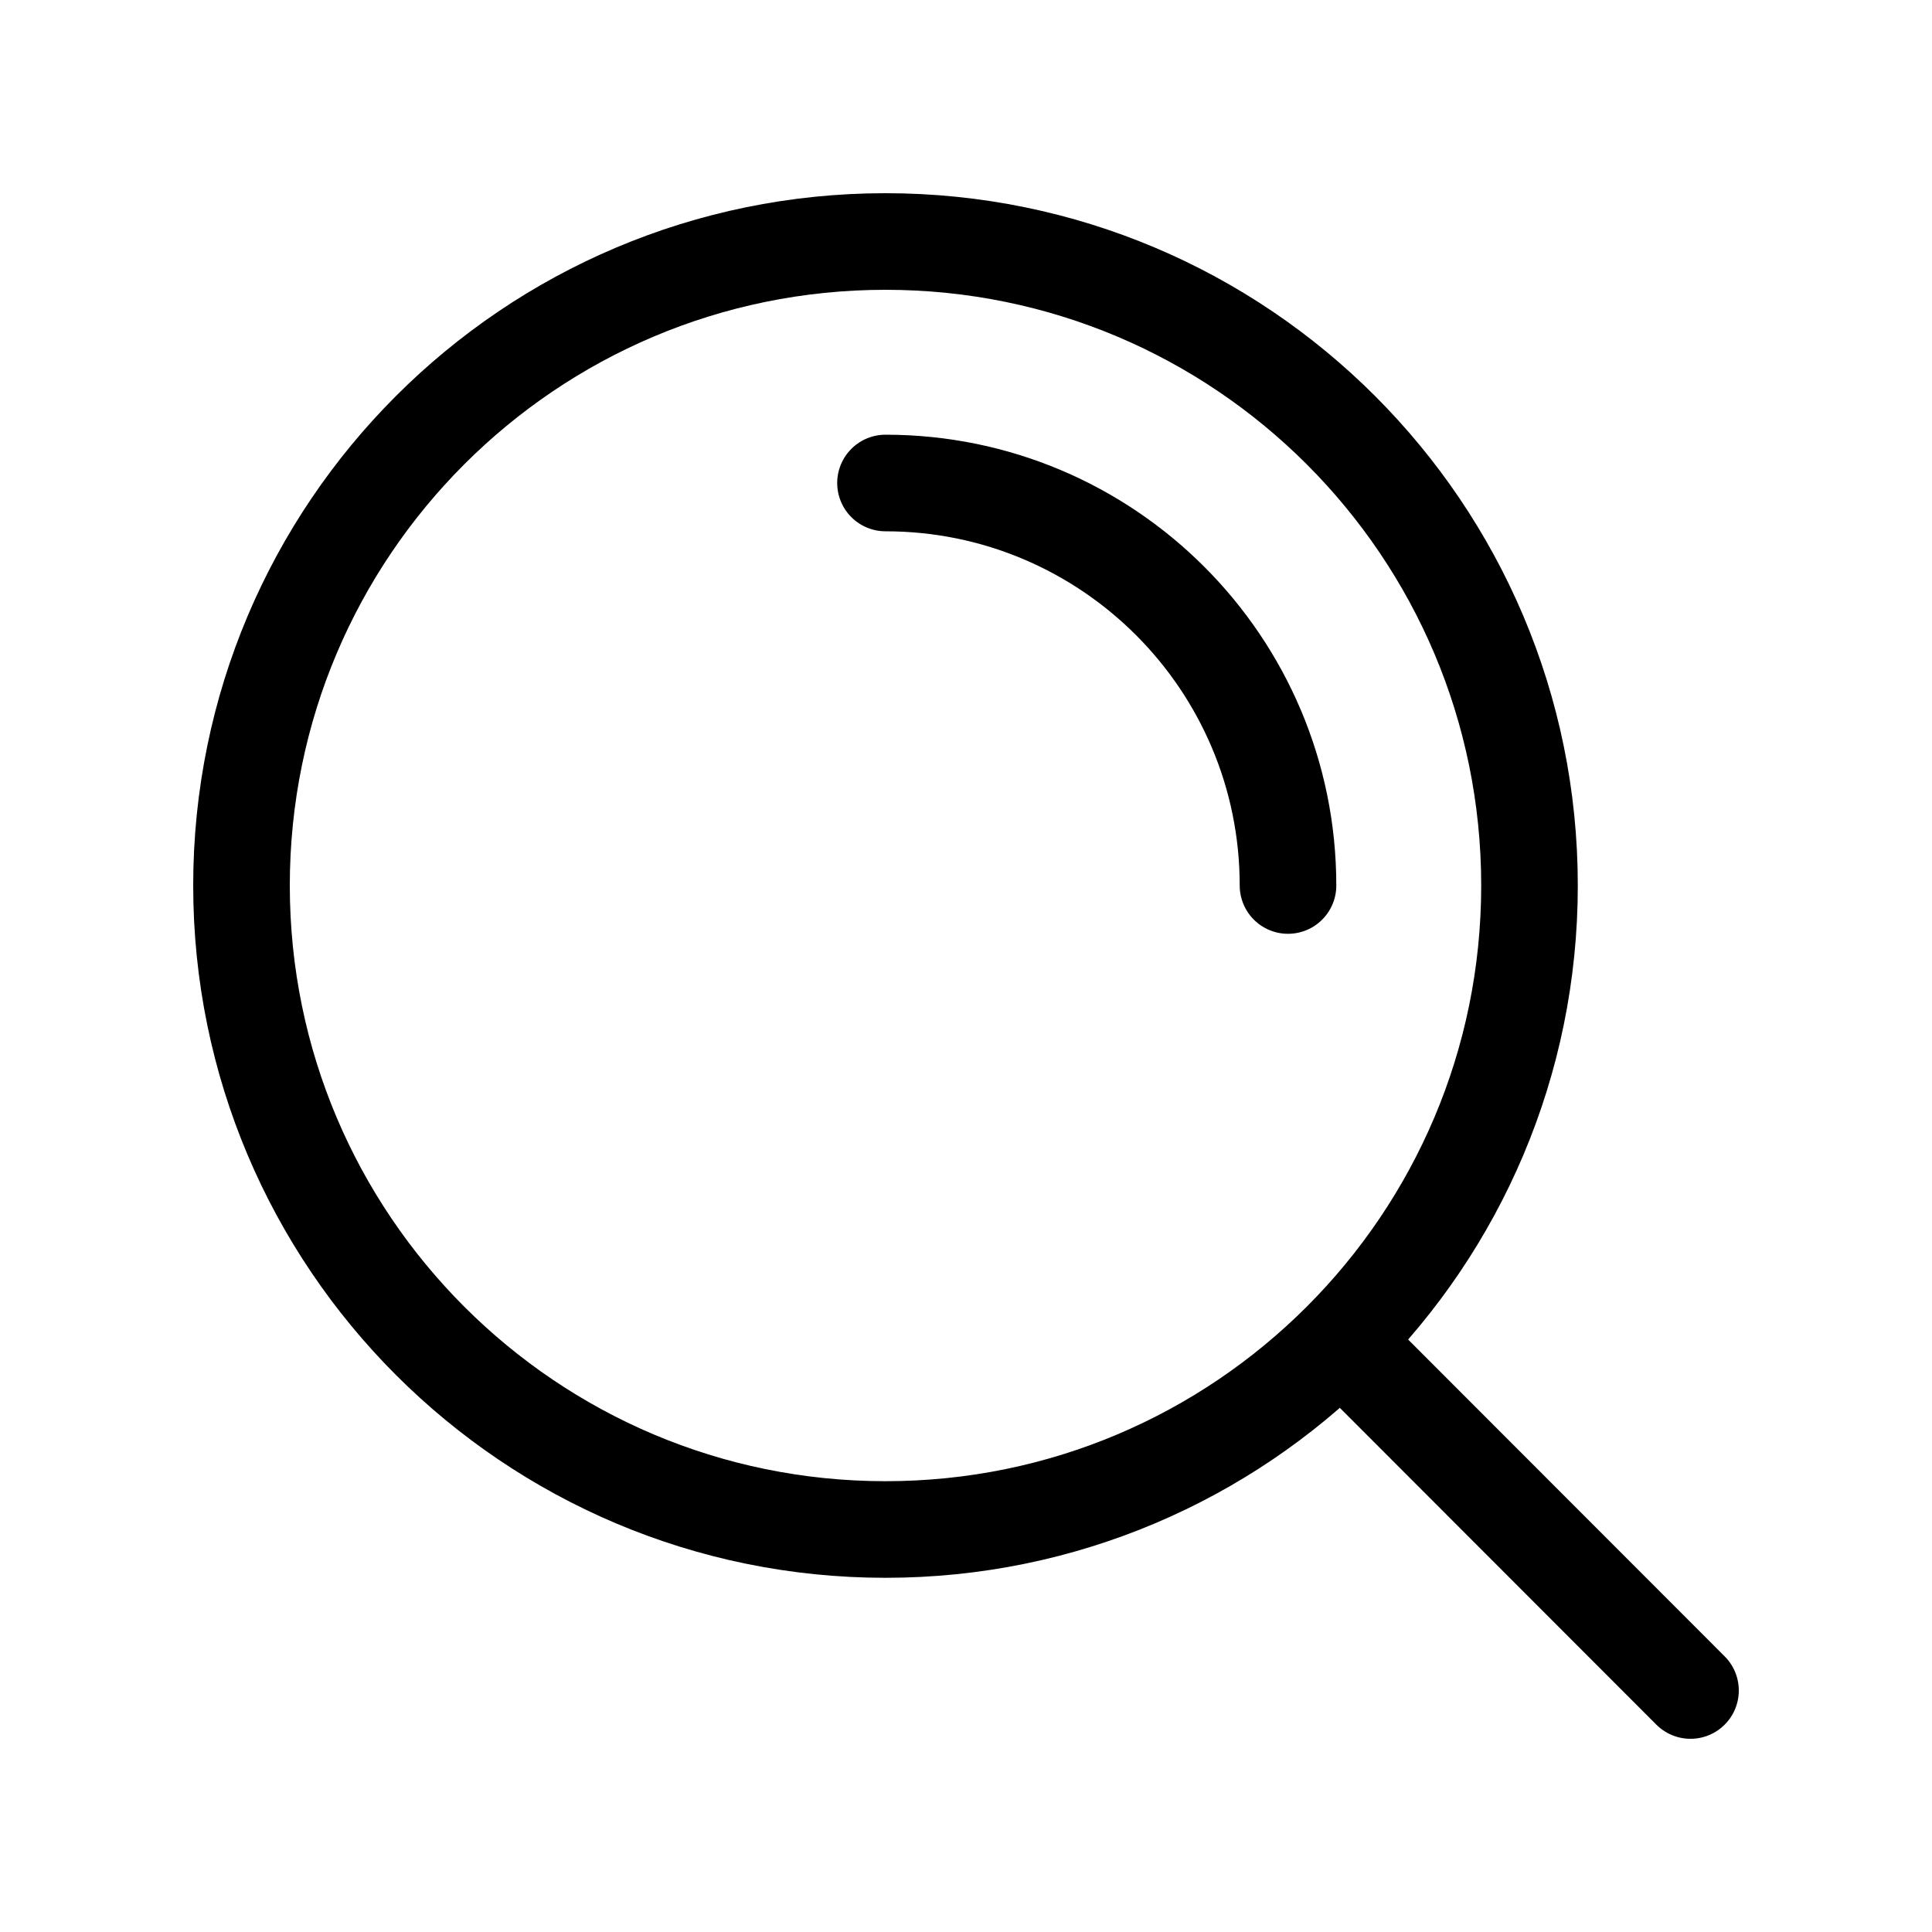
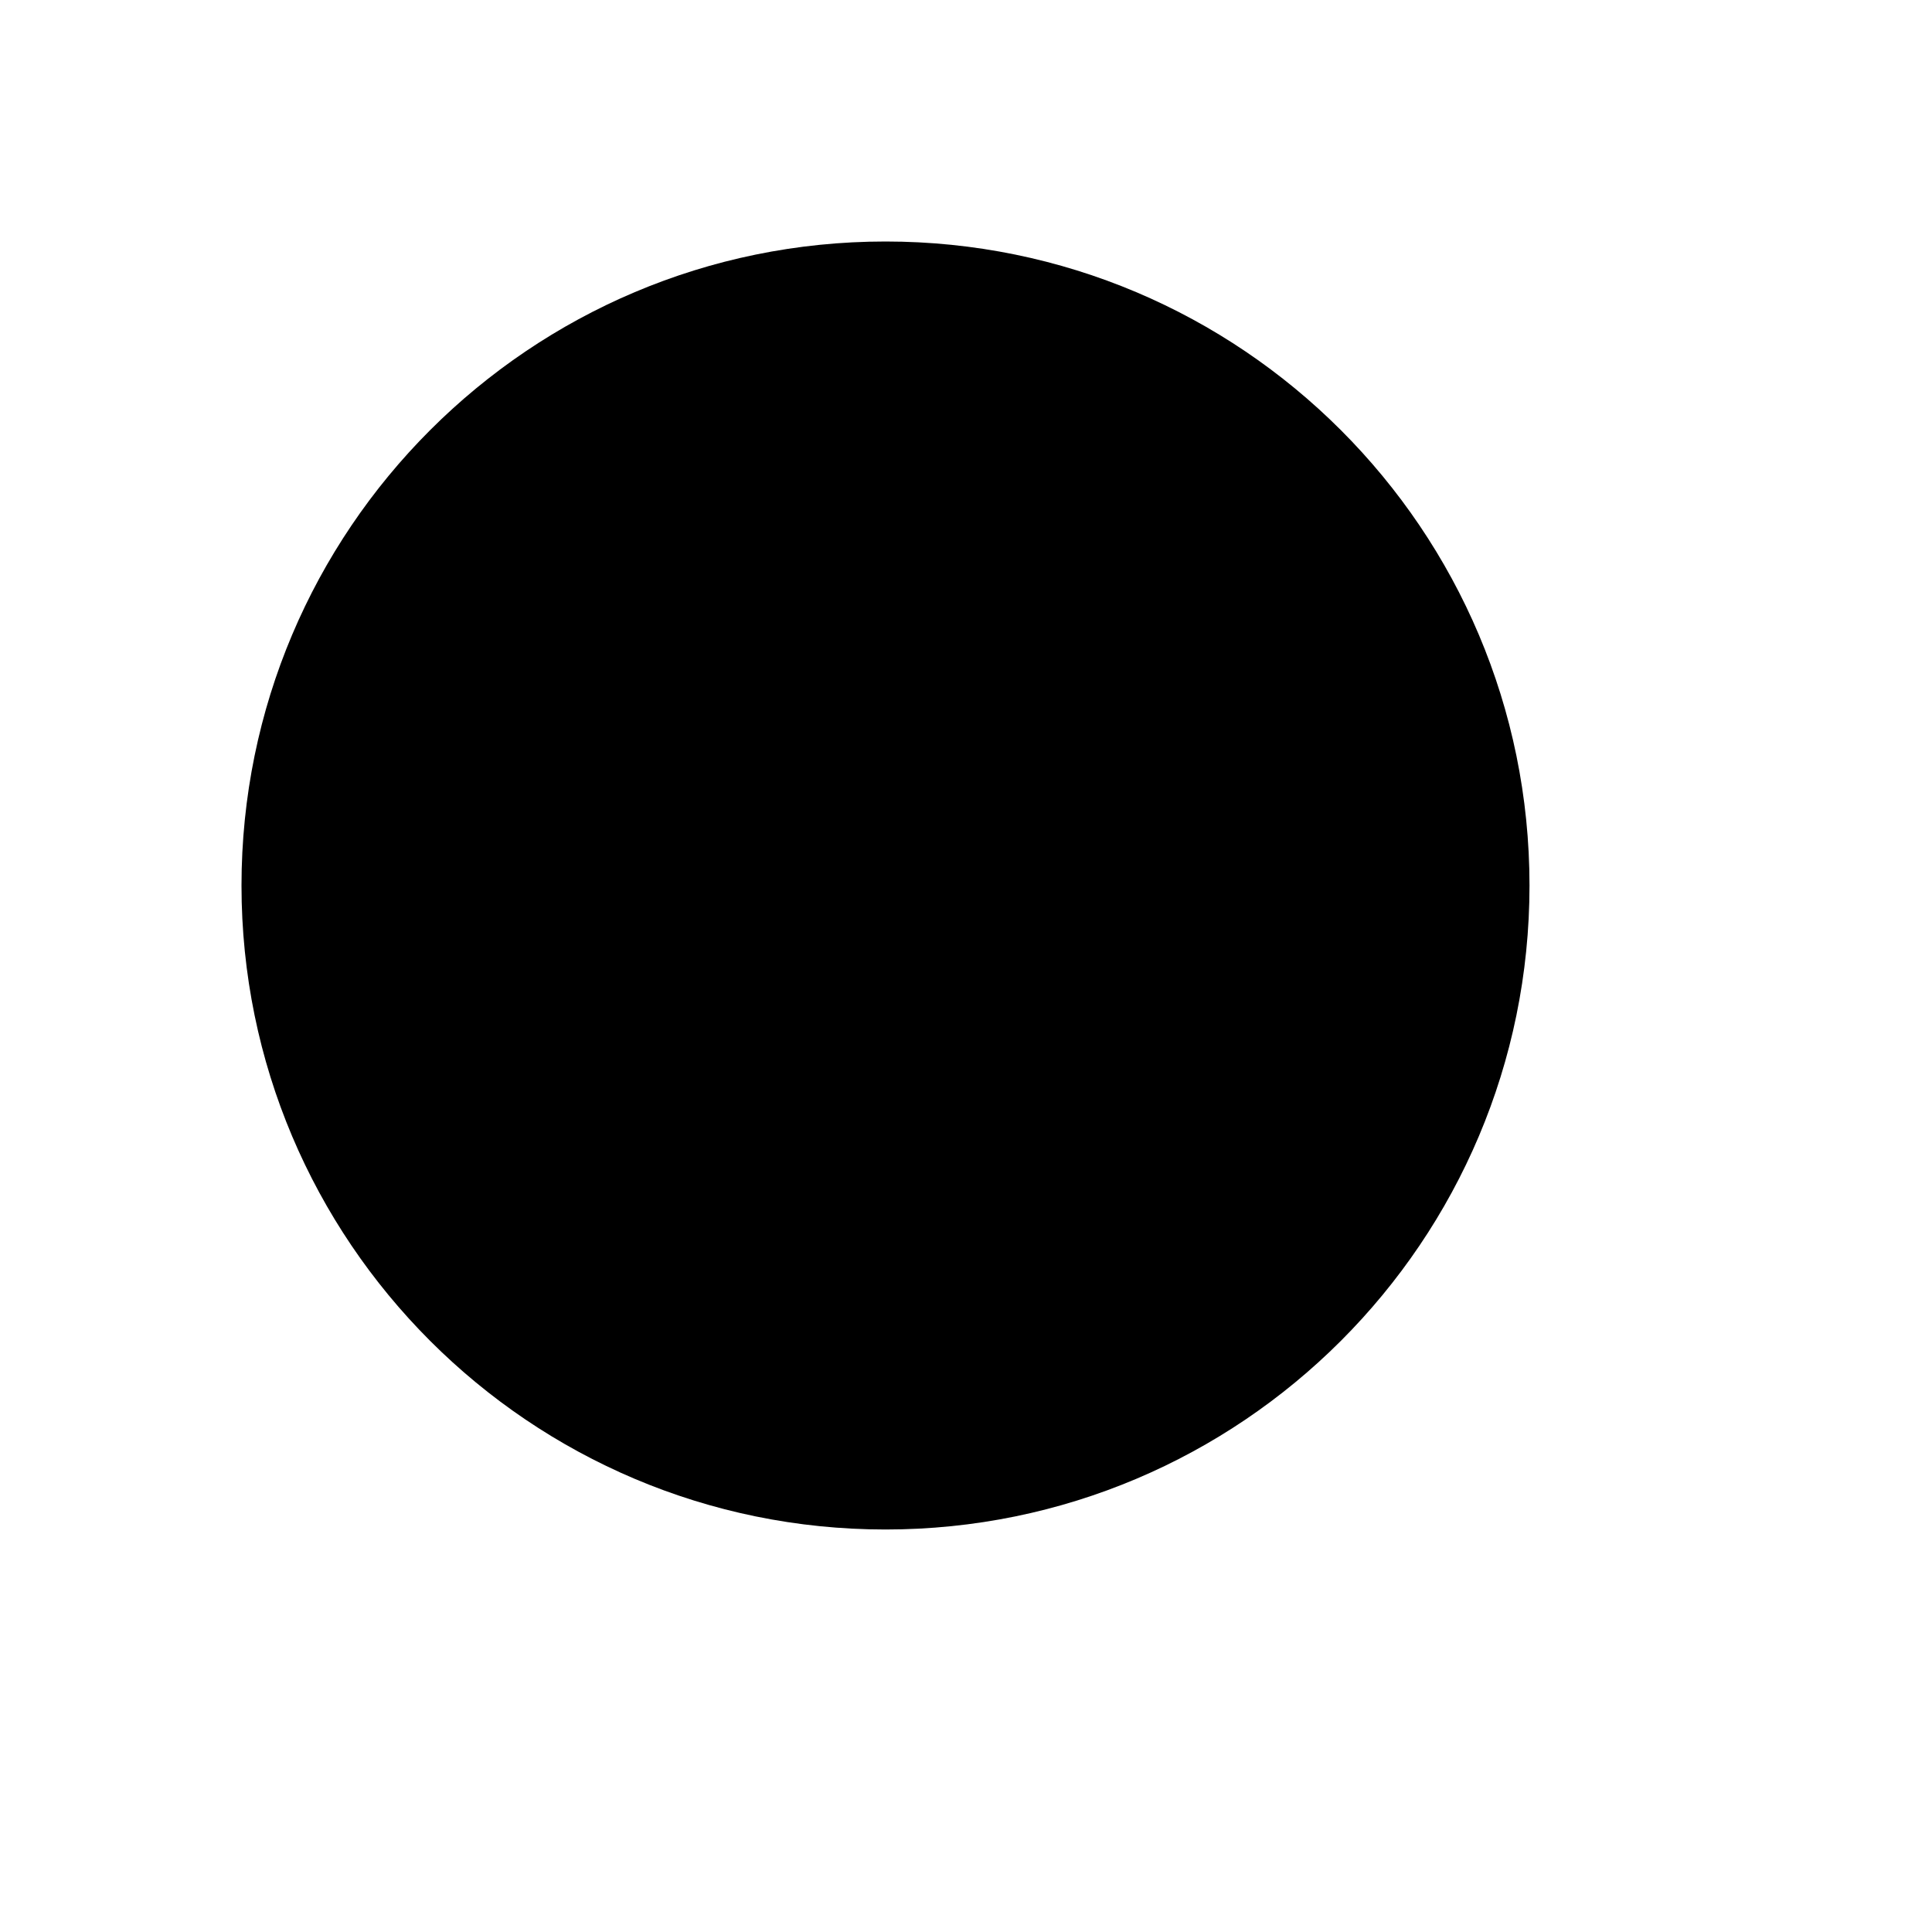
- <svg xmlns="http://www.w3.org/2000/svg" viewBox="0 0 24 24" fill="none">
+ <svg xmlns="http://www.w3.org/2000/svg" viewBox="0 0 24 24" fill="current">
  <g id="SVGRepo_bgCarrier" stroke-width="0" />
  <g id="SVGRepo_tracerCarrier" stroke-linecap="round" stroke-linejoin="round" />
  <g id="SVGRepo_iconCarrier">
-     <path d="M11 6C13.761 6 16 8.239 16 11M16.659 16.655L21 21M19 11C19 15.418 15.418 19 11 19C6.582 19 3 15.418 3 11C3 6.582 6.582 3 11 3C15.418 3 19 6.582 19 11Z" stroke="#000000" stroke-width="1.2" stroke-linecap="round" stroke-linejoin="round" />
+     <path d="M11 6C13.761 6 16 8.239 16 11M16.659 16.655L21 21M19 11C19 15.418 15.418 19 11 19C6.582 19 3 15.418 3 11C3 6.582 6.582 3 11 3C15.418 3 19 6.582 19 11Z" stroke="current" stroke-width="1.632" stroke-linecap="round" stroke-linejoin="round" />
  </g>
</svg>
